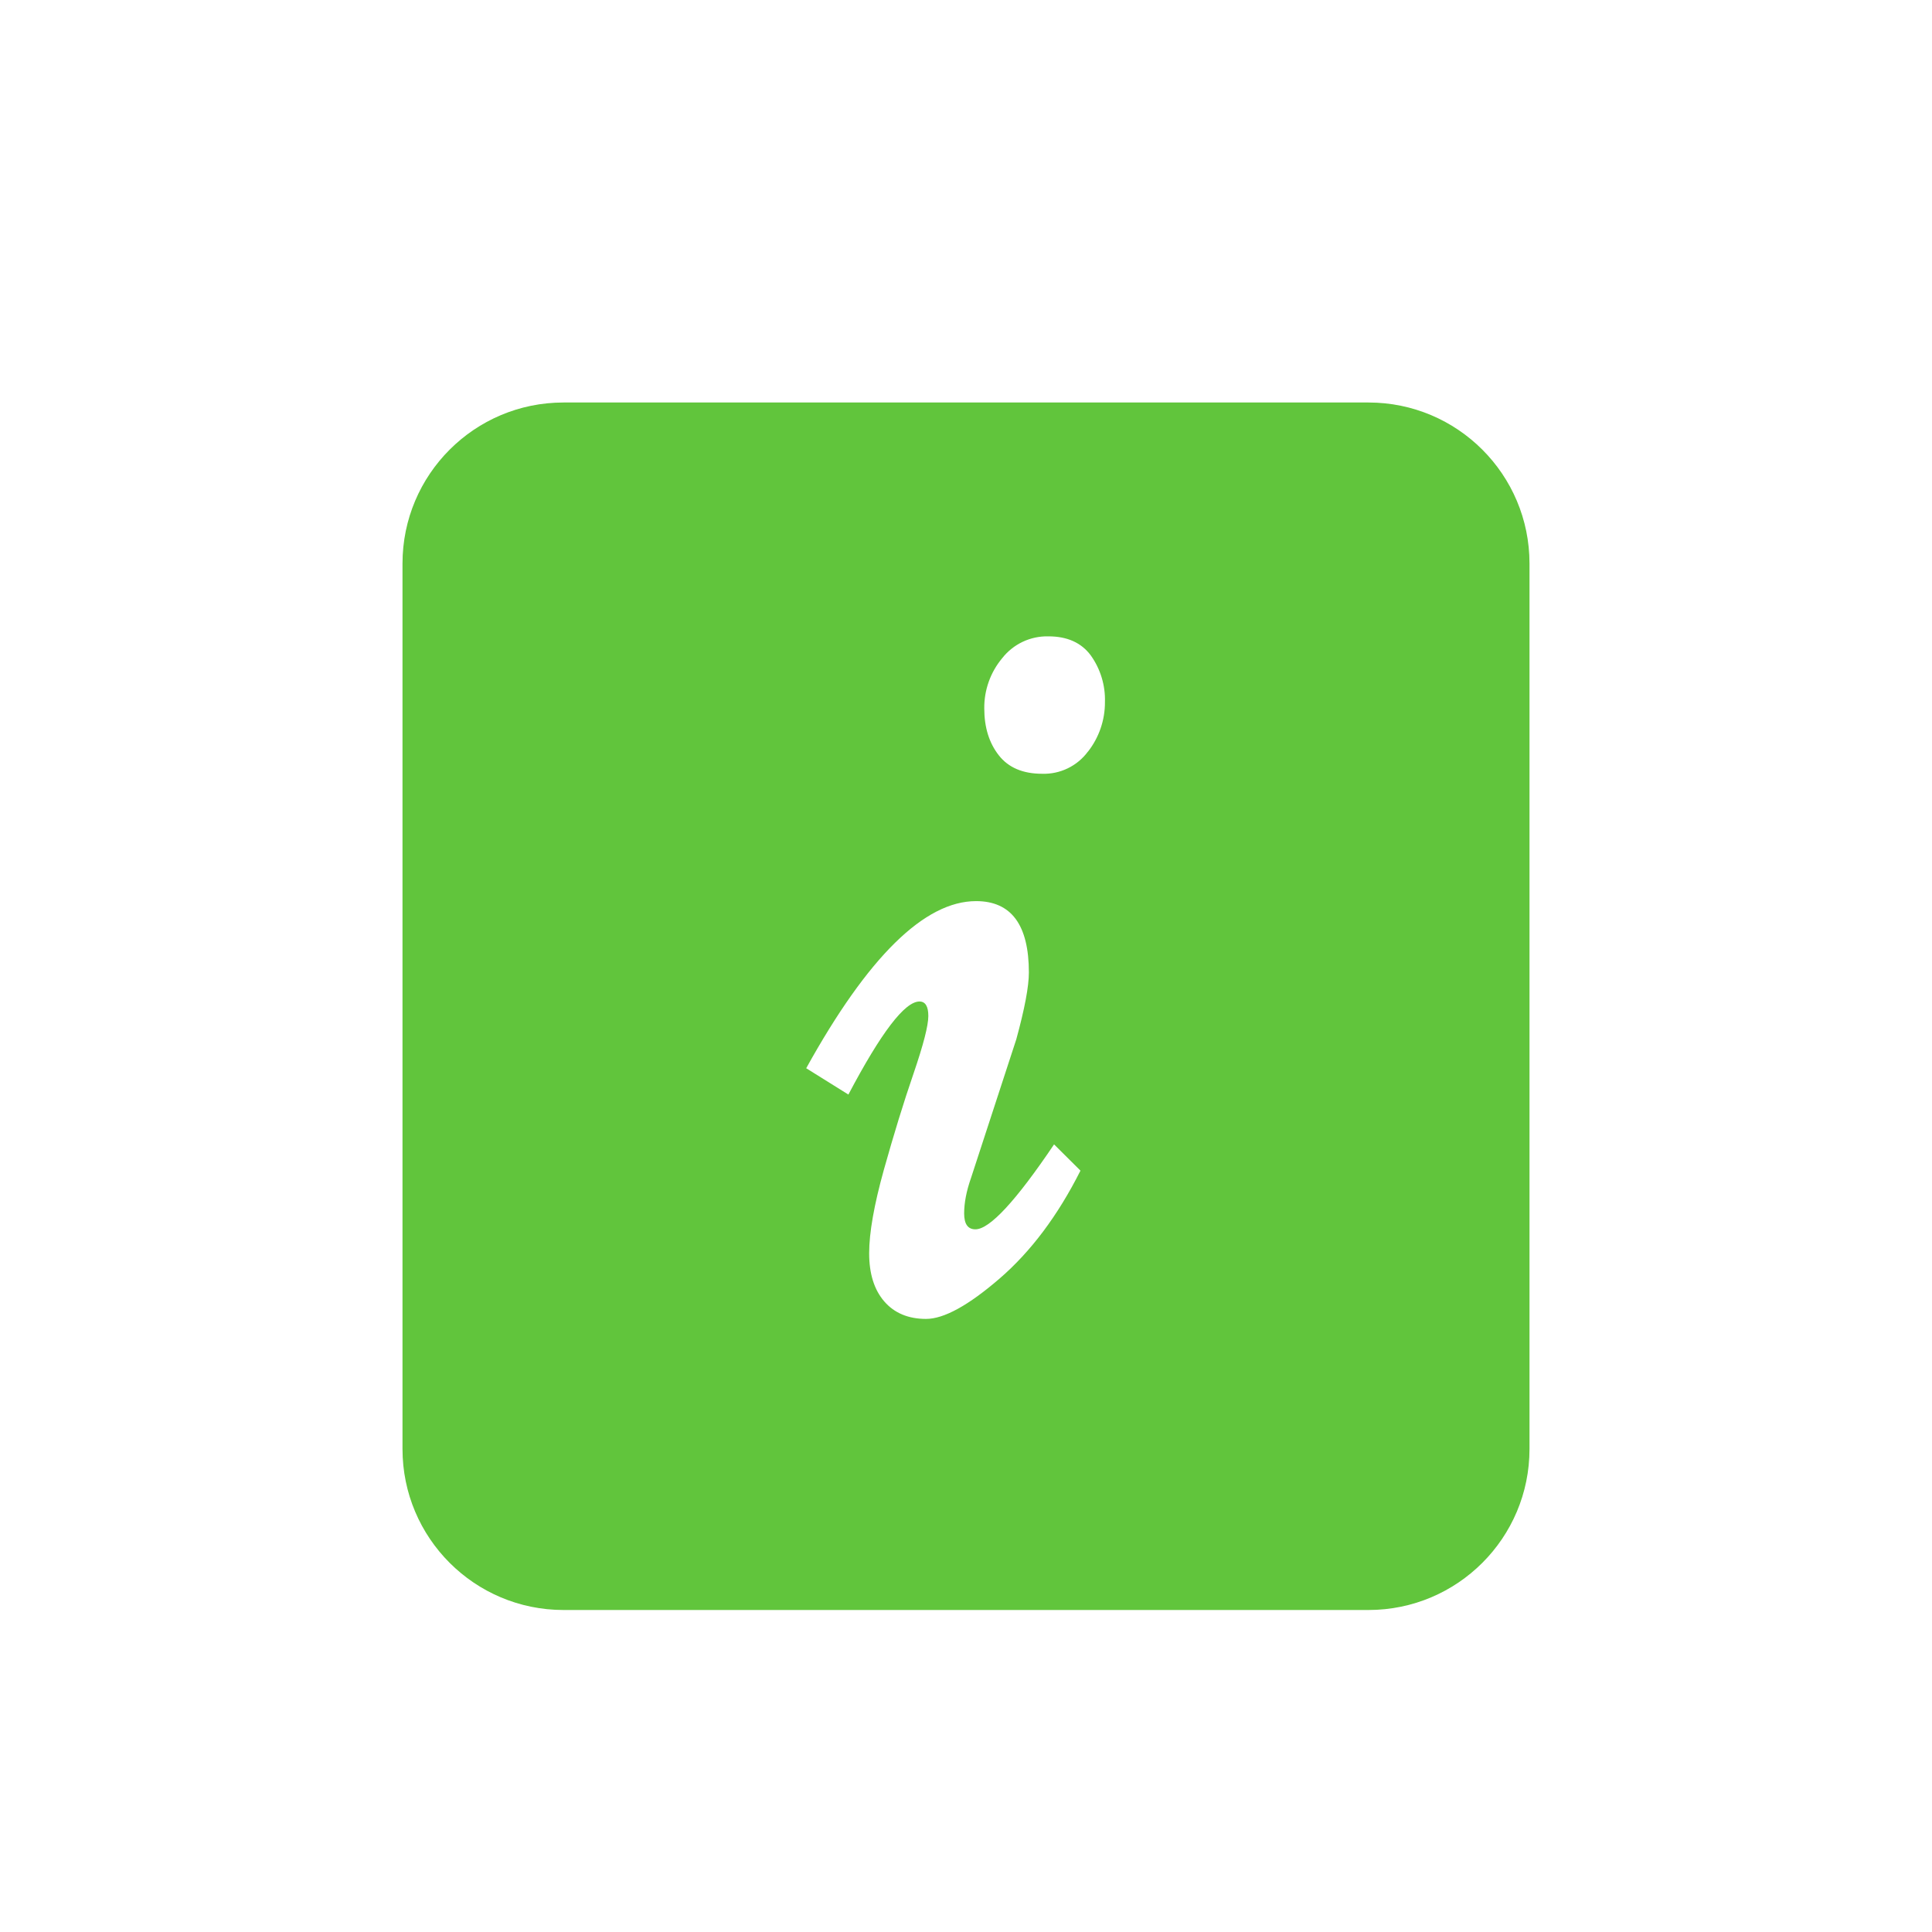
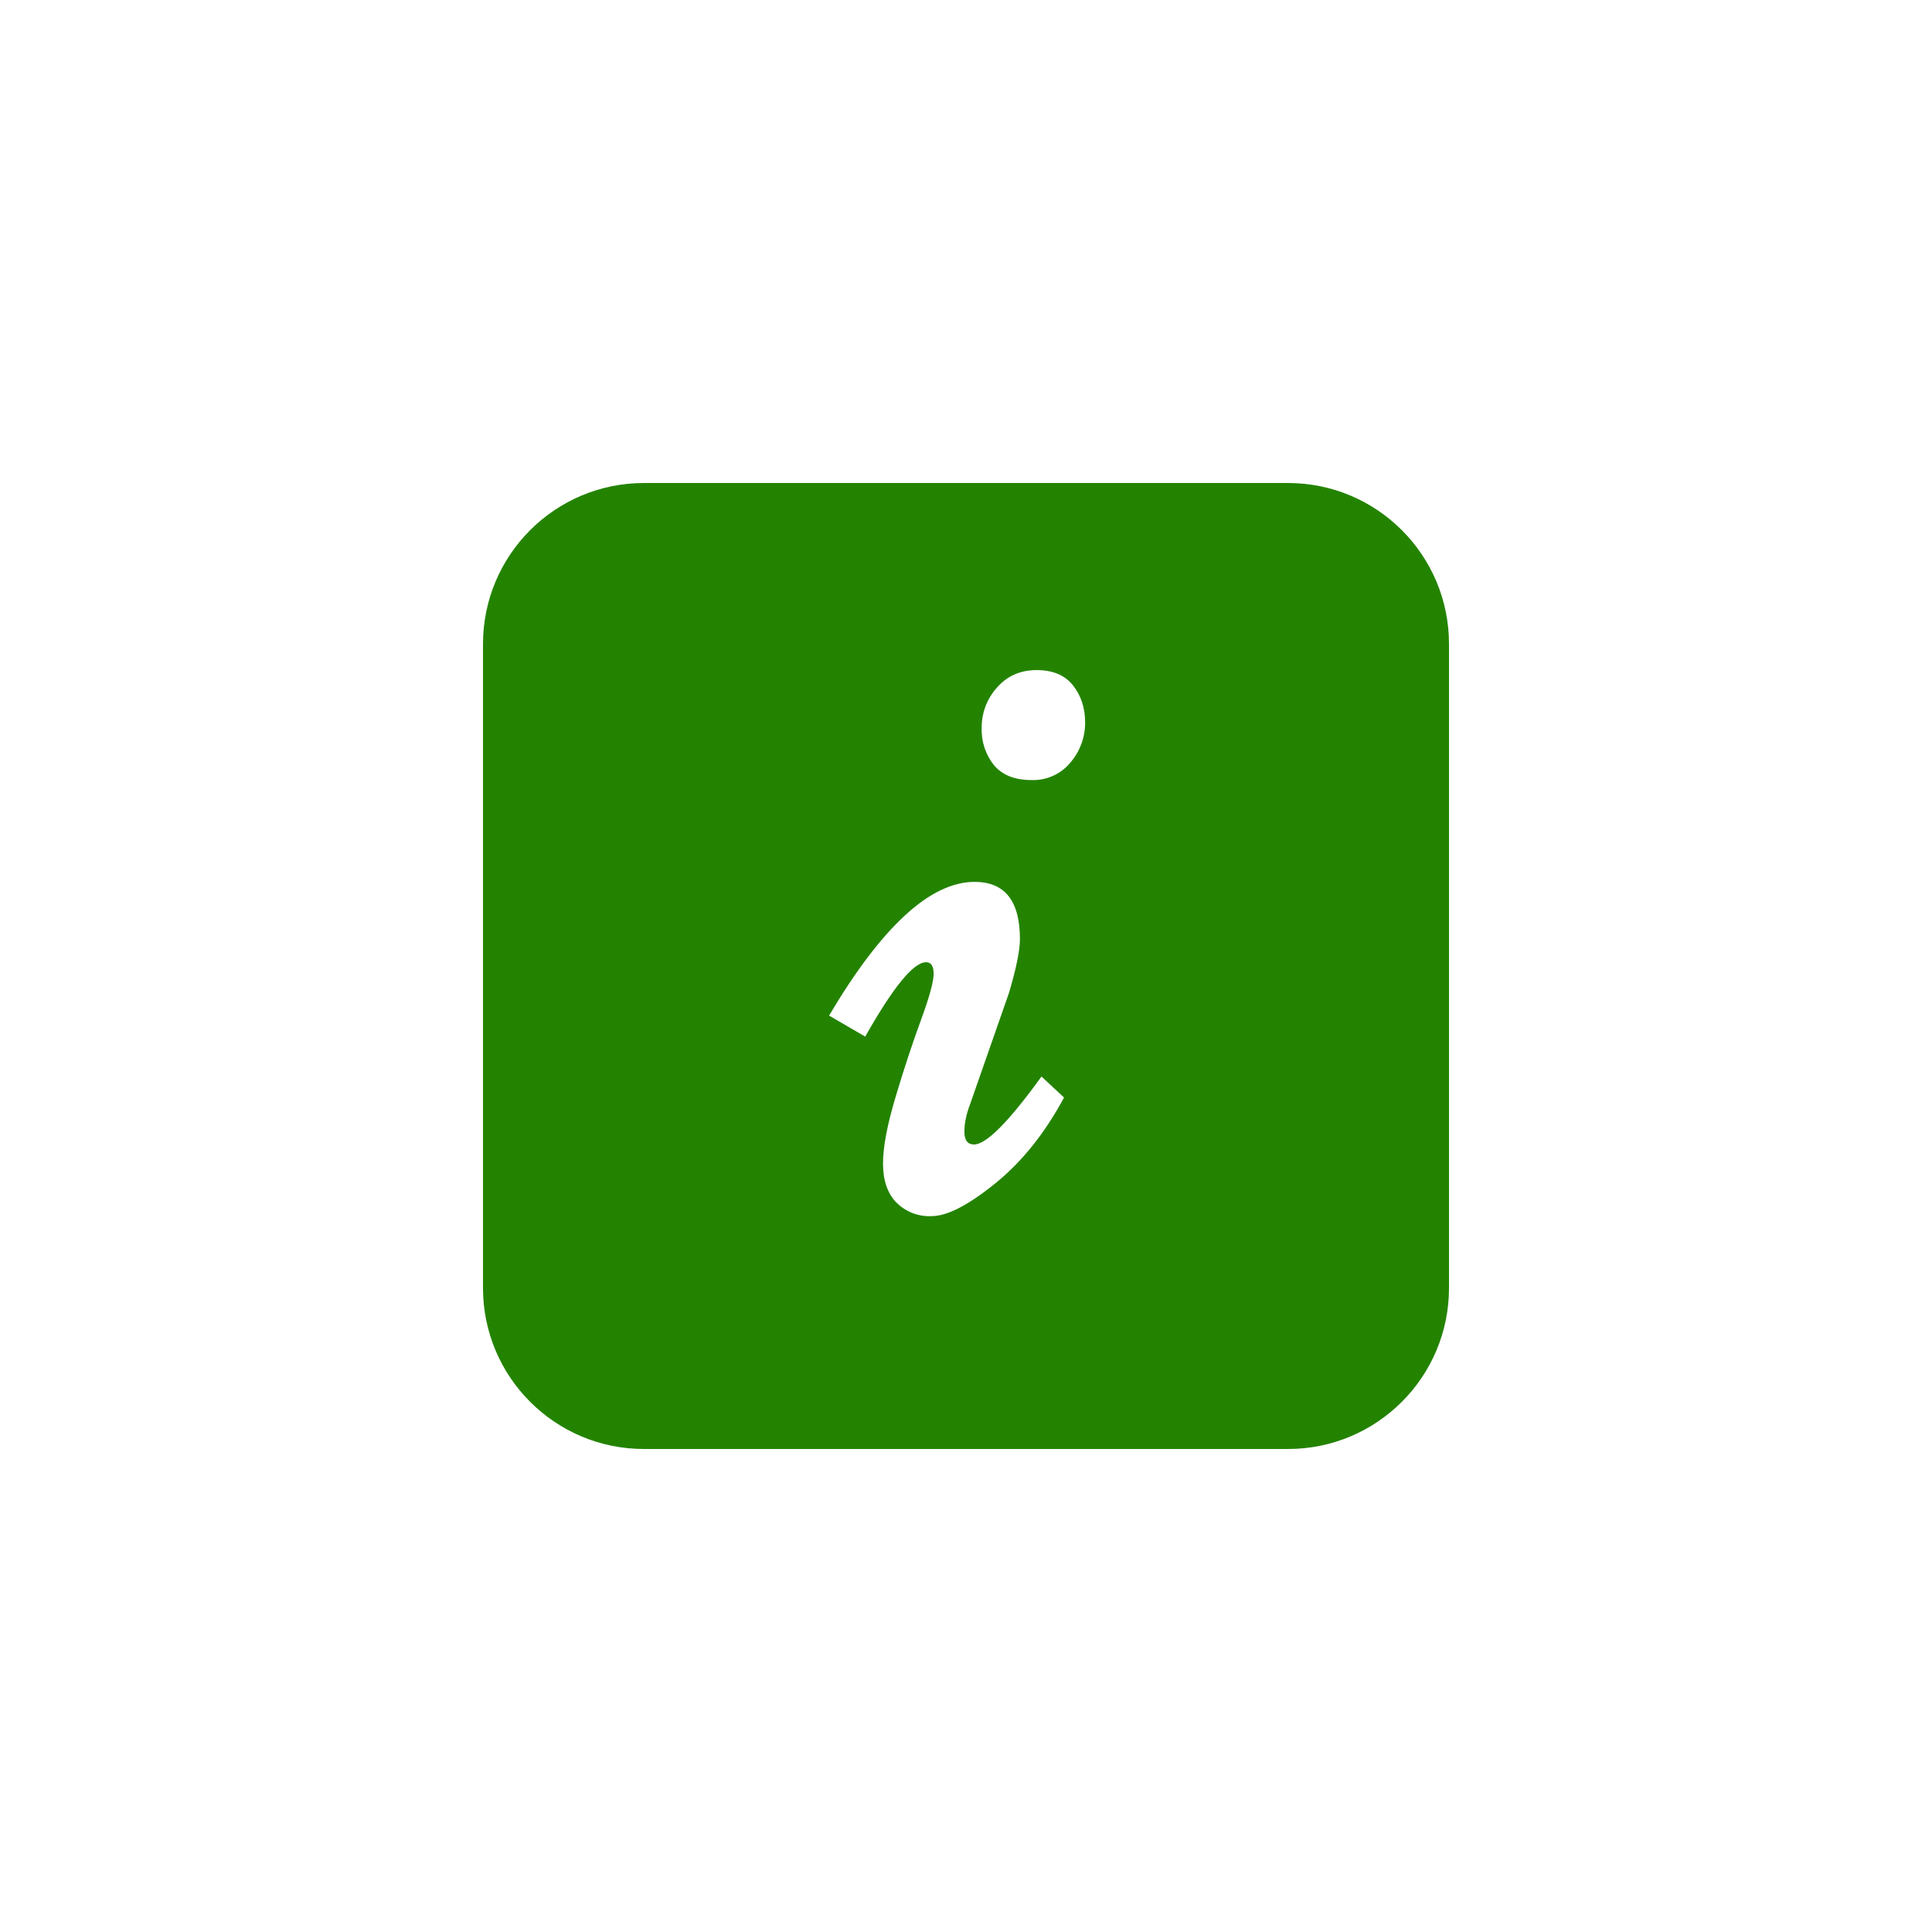
<svg xmlns="http://www.w3.org/2000/svg" width="24" height="24" viewBox="0 0 24 24">
-   <path fill="#61C53C" fill-rule="evenodd" d="M7 5h10a2 2 0 0 1 2 2v11a2 2 0 0 1-2 2H7a2 2 0 0 1-2-2V7a2 2 0 0 1 2-2zm3.984 11.166c.125.145.299.218.52.218.221 0 .526-.167.914-.502.388-.335.723-.782 1.004-1.34l-.328-.326c-.474.703-.8 1.055-.977 1.055-.094 0-.14-.066-.14-.197s.028-.278.085-.44l.563-1.724c.104-.38.156-.656.156-.829 0-.591-.218-.887-.656-.887-.64 0-1.344.692-2.11 2.076l.524.327c.406-.77.7-1.156.883-1.156.073 0 .11.06.11.18s-.062.359-.184.716c-.123.357-.245.755-.368 1.193-.122.438-.183.784-.183 1.038s.062.453.187.598zm2.532-6.83a.99.99 0 0 0 .21-.615.947.947 0 0 0-.175-.578c-.117-.159-.293-.238-.528-.238a.708.708 0 0 0-.574.272.957.957 0 0 0-.222.623c0 .235.06.429.18.582.119.153.299.23.538.23a.68.68 0 0 0 .57-.276z" />
+   <path fill="#238300" fill-rule="evenodd" d="M8 6h8a2 2 0 0 1 2 2v8a2 2 0 0 1-2 2H8a2 2 0 0 1-2-2V8a2 2 0 0 1 2-2zm3.13 8.933a.576.576 0 0 0 .445.174c.19 0 .45-.134.783-.402s.62-.625.86-1.071l-.28-.261c-.407.562-.686.844-.838.844-.08 0-.12-.053-.12-.158 0-.105.024-.222.074-.351l.482-1.38c.089-.303.134-.524.134-.663 0-.473-.188-.71-.563-.71-.549 0-1.152.554-1.808 1.661l.449.261c.348-.616.6-.924.756-.924.063 0 .094.048.094.144 0 .096-.052.287-.157.573-.105.285-.21.603-.315.954-.105.35-.157.627-.157.83 0 .203.053.363.16.479zm2.17-5.464a.758.758 0 0 0 .18-.492c0-.181-.05-.335-.15-.462-.101-.128-.252-.191-.453-.191-.2 0-.365.072-.492.217a.735.735 0 0 0-.19.5.7.7 0 0 0 .153.465c.103.122.257.184.462.184a.598.598 0 0 0 .49-.221z" />
</svg>
